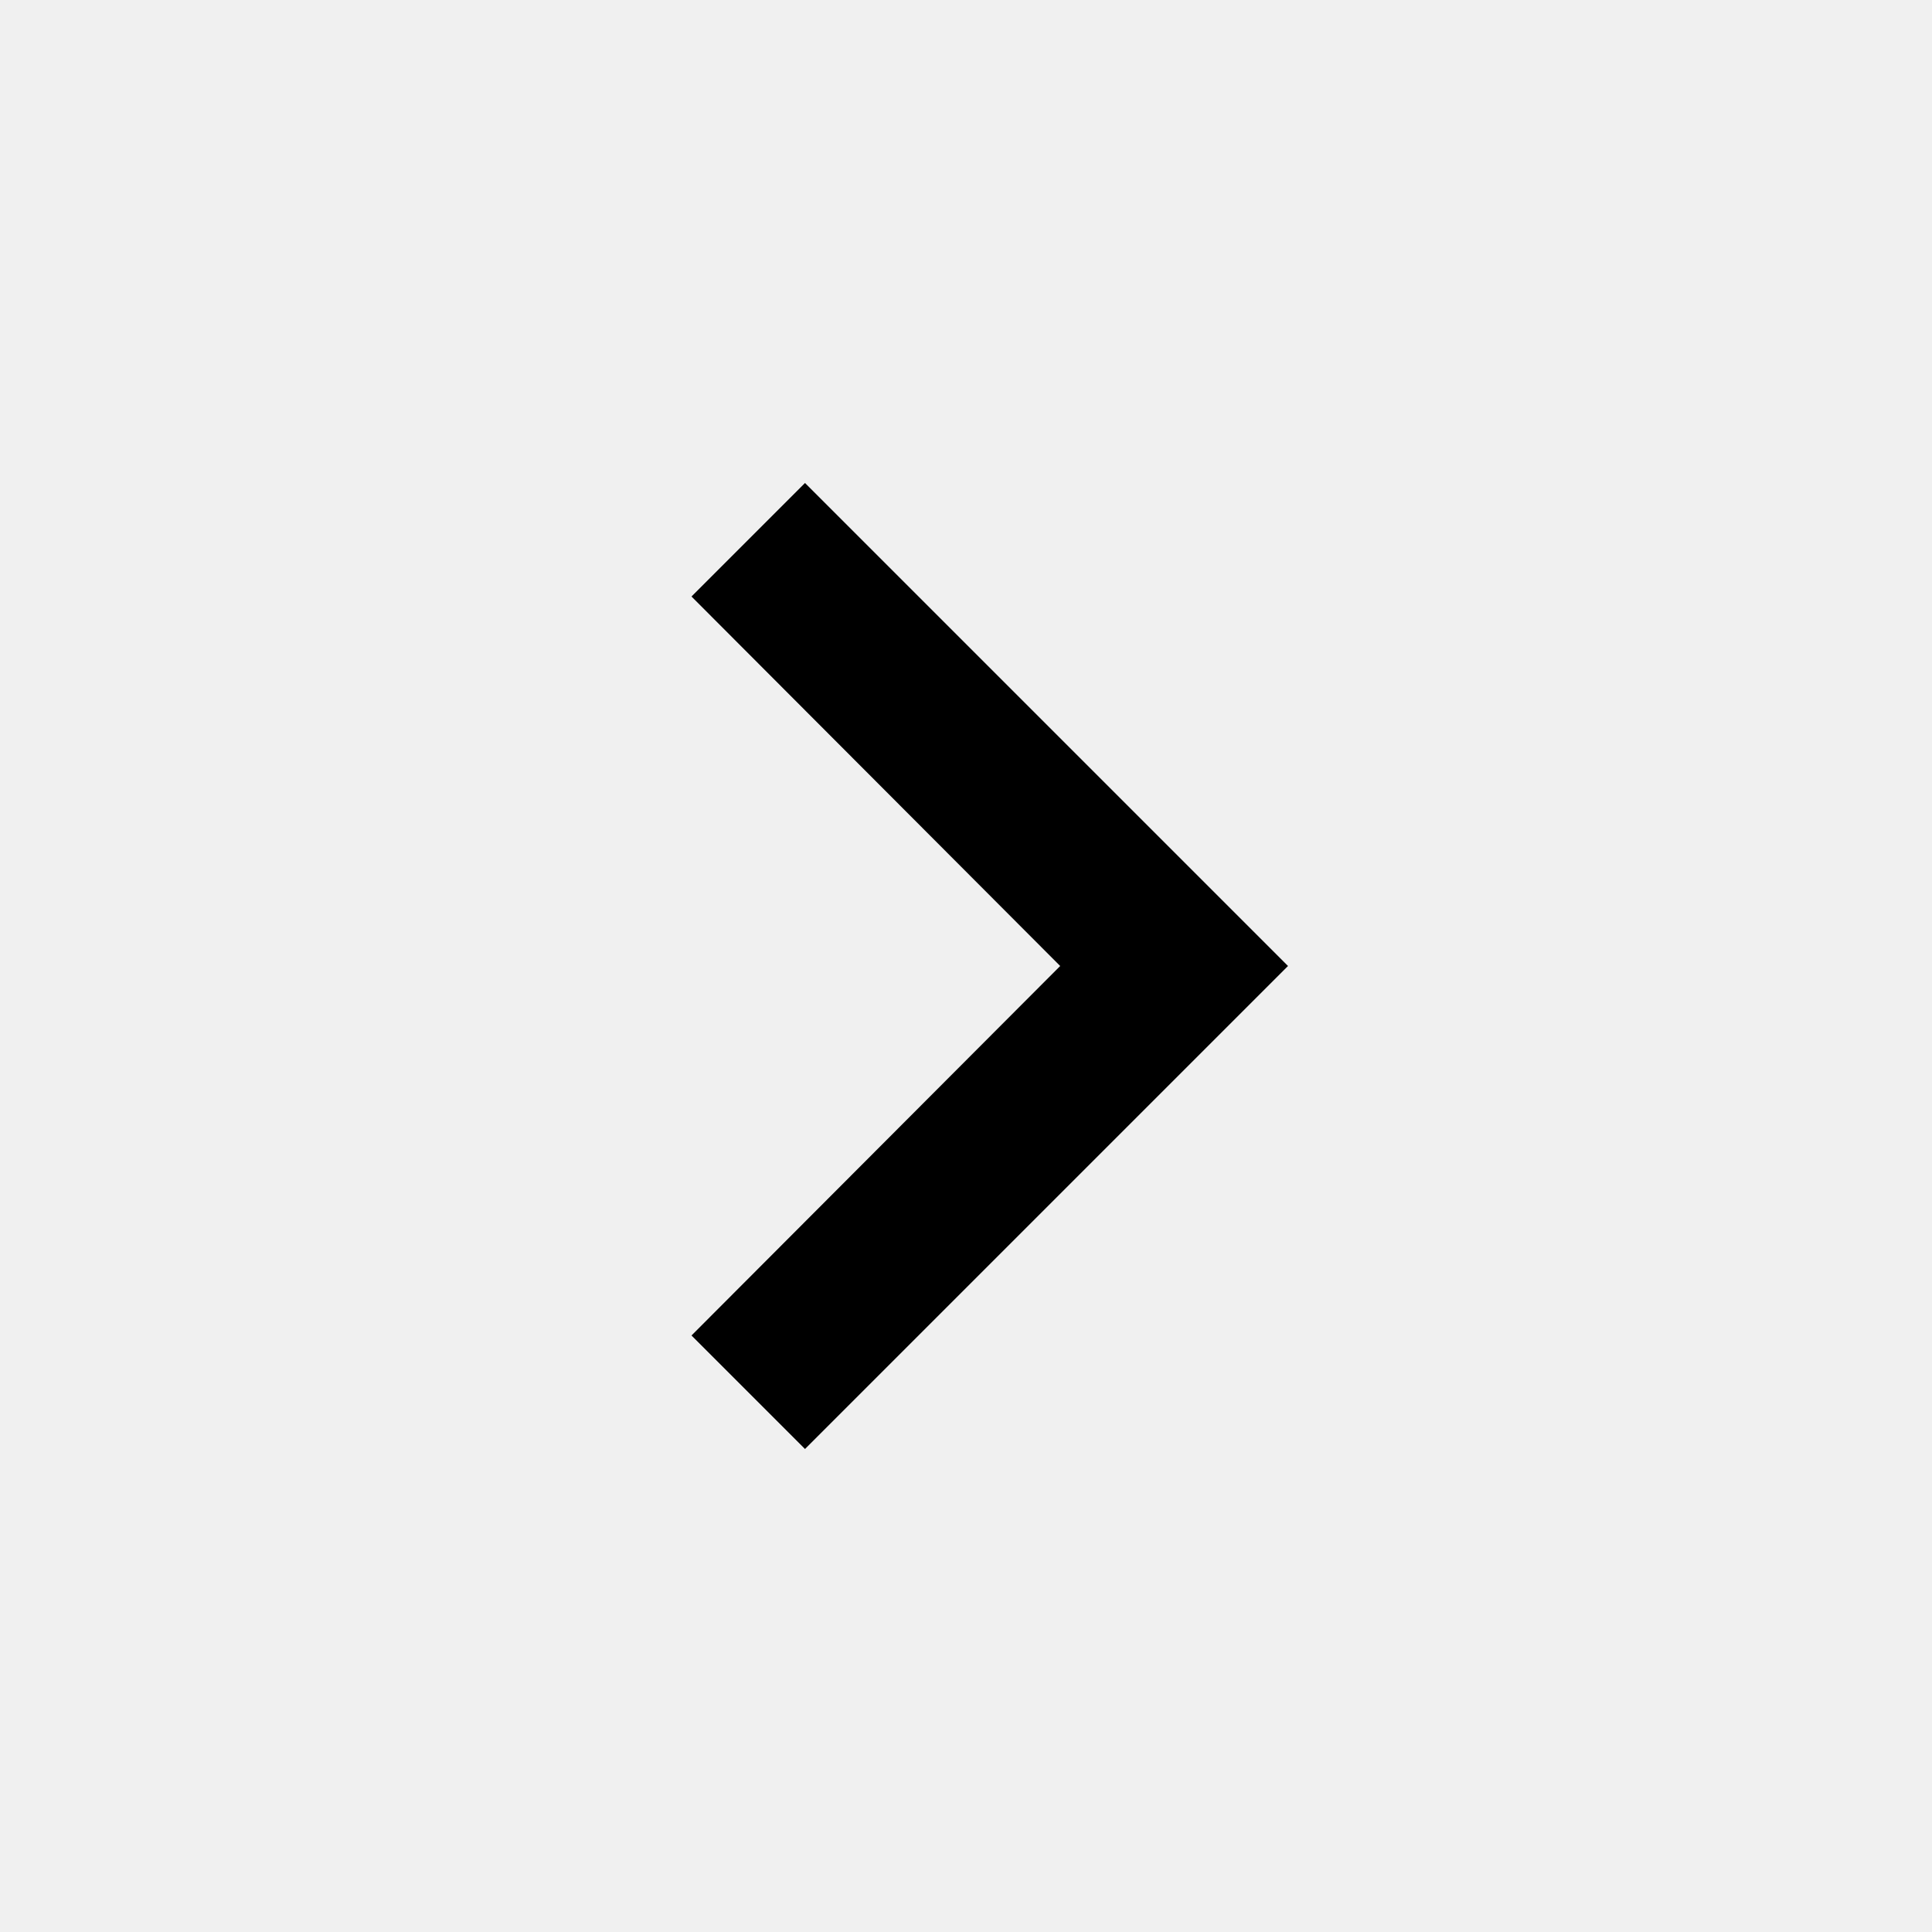
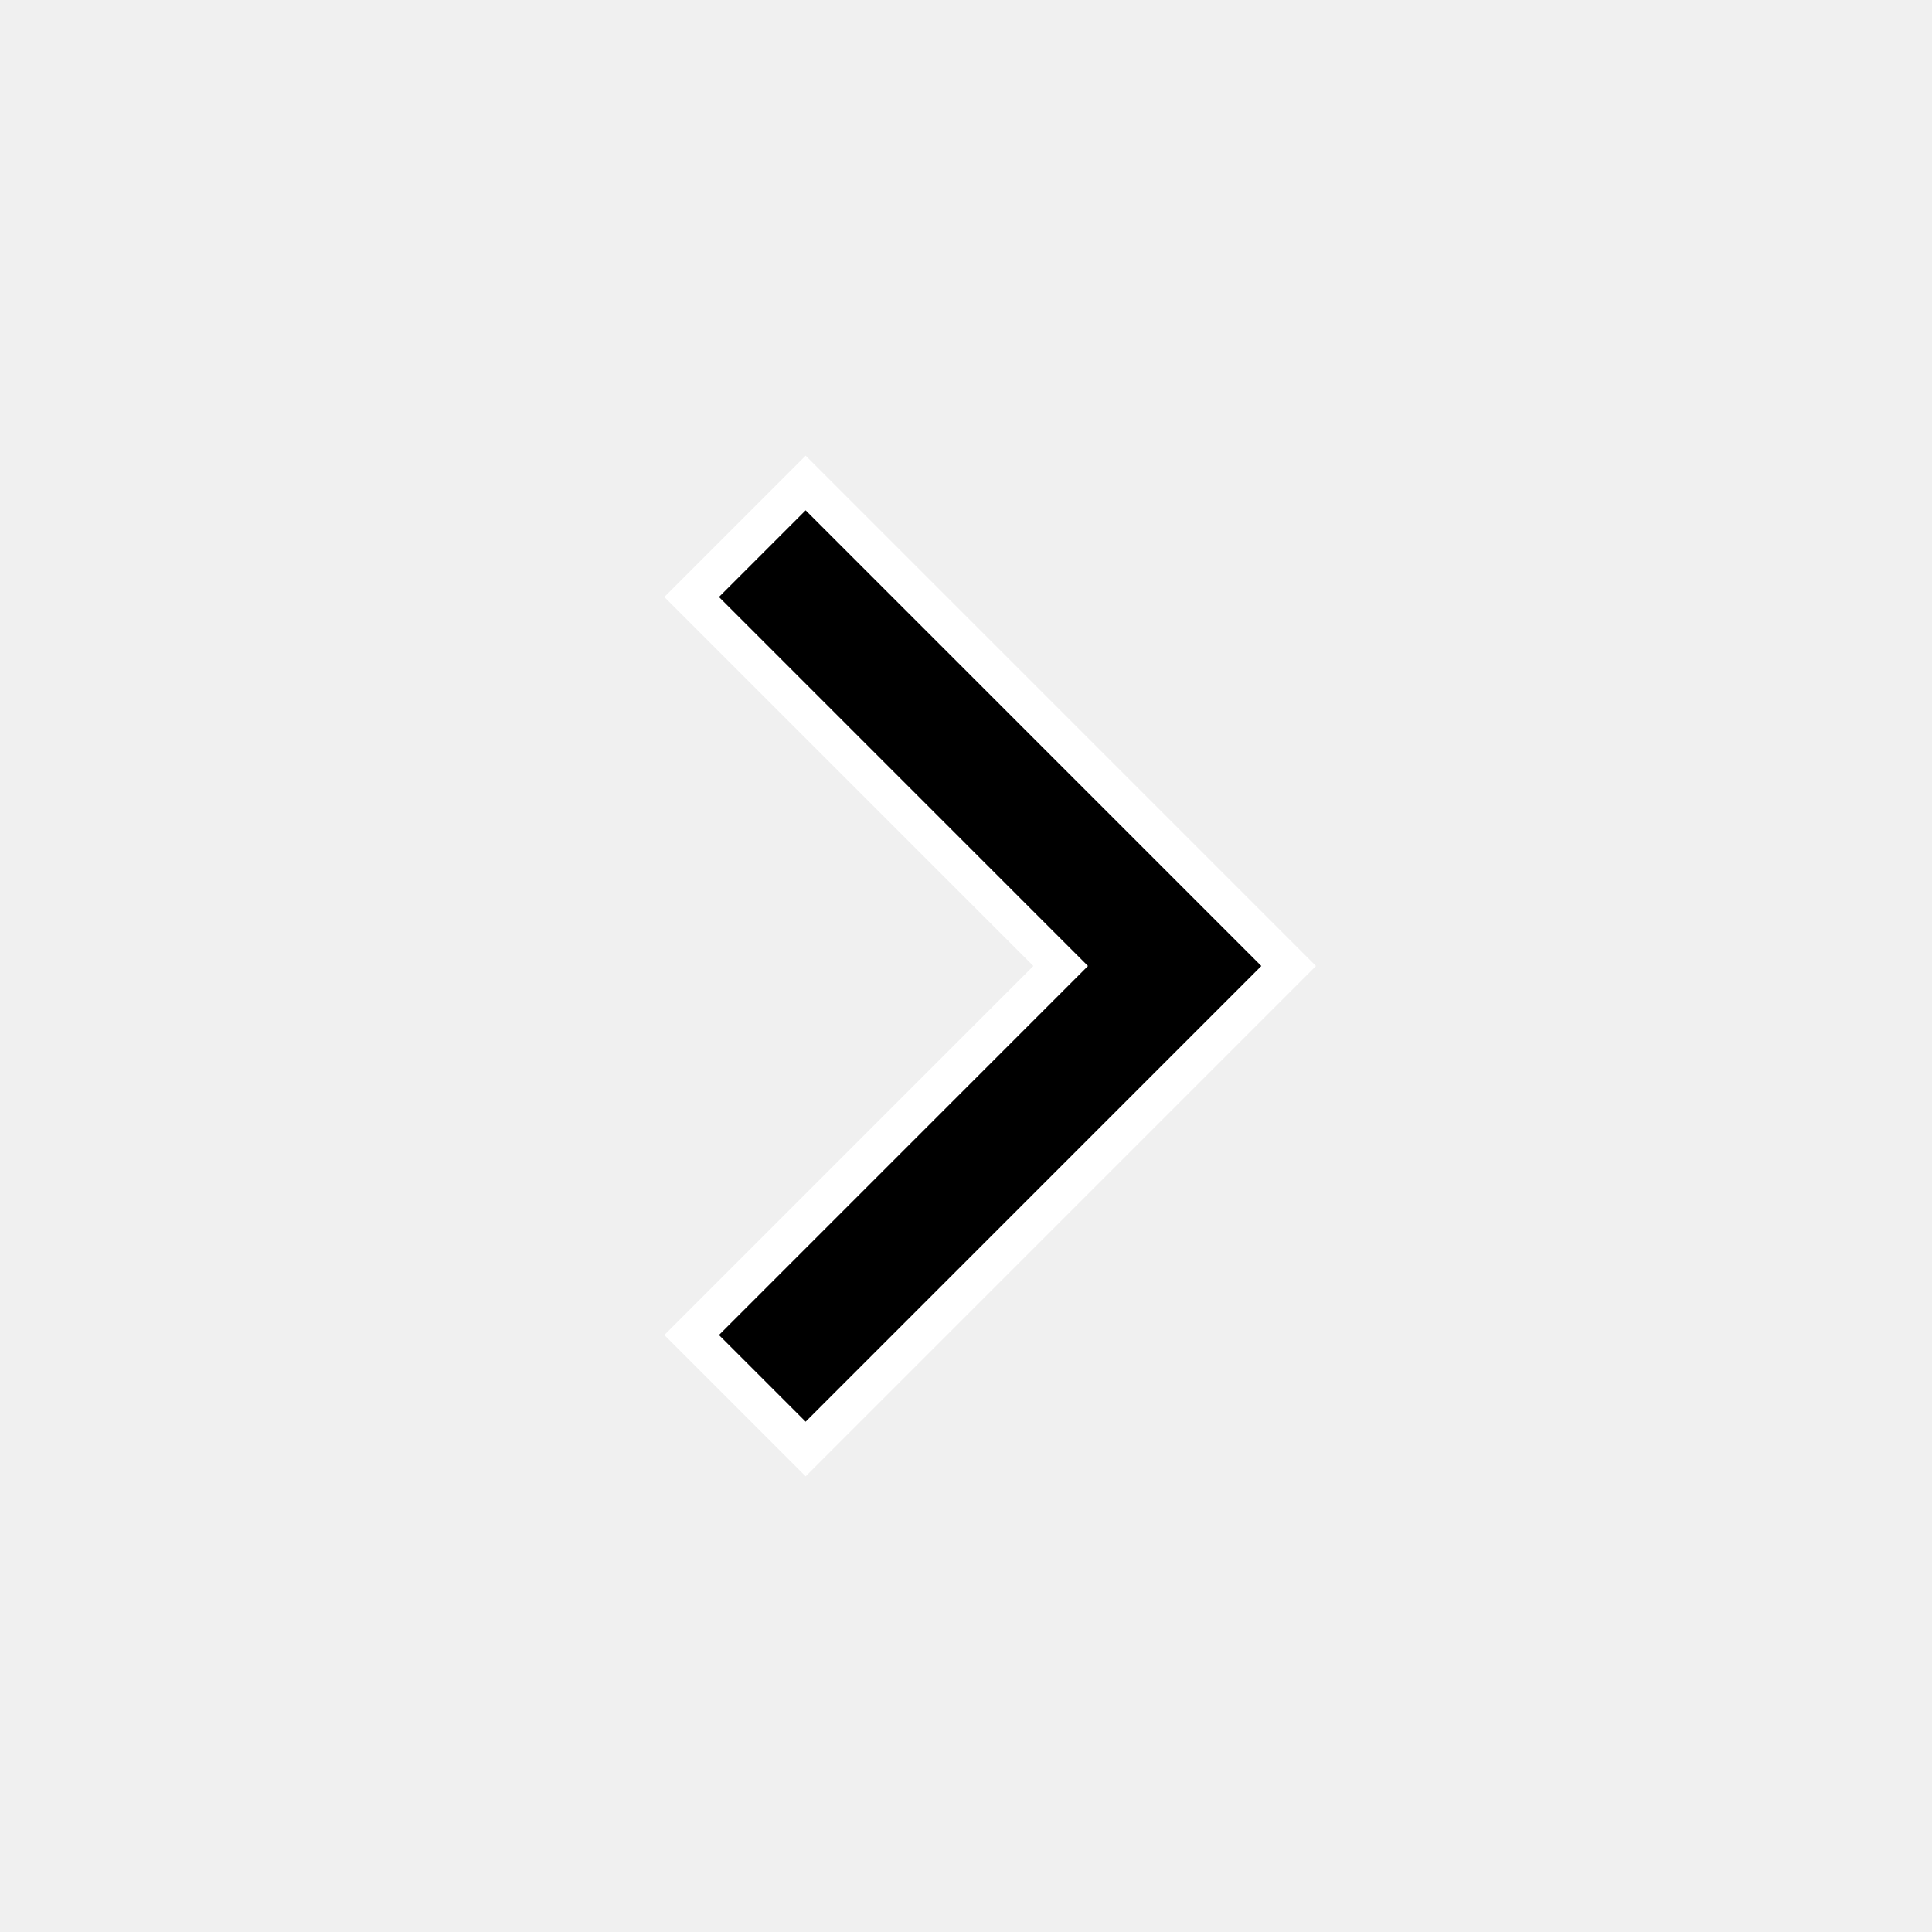
- <svg xmlns="http://www.w3.org/2000/svg" width="100" height="100" viewBox="0 0 24 24">
-   <path fill="none" d="M0 0h24v24H0V0z" />
-   <path d="M8.59 16.59L13.17 12 8.59 7.41 10 6l6 6-6 6-1.41-1.41z" />
+ <svg xmlns="http://www.w3.org/2000/svg" width="100" height="100" version="1.1" id="Layer_1" x="0px" y="0px" viewBox="0 0 100 100" style="enable-background:new 0 0 100 100;" xml:space="preserve">
+   <style type="text/css">
+ 	.st0{fill:none;}
+ 	.st1{stroke:#FFFFFF;stroke-width:2;stroke-miterlimit:10;}
+ </style>
+   <path class="st0" d="M0,0h100v100H0V0z" />
+   <path class="st1" d="M35.8,69.1L54.9,50L35.8,30.9l5.9-5.9l25,25l-25,25L35.8,69.1z" />
</svg>
